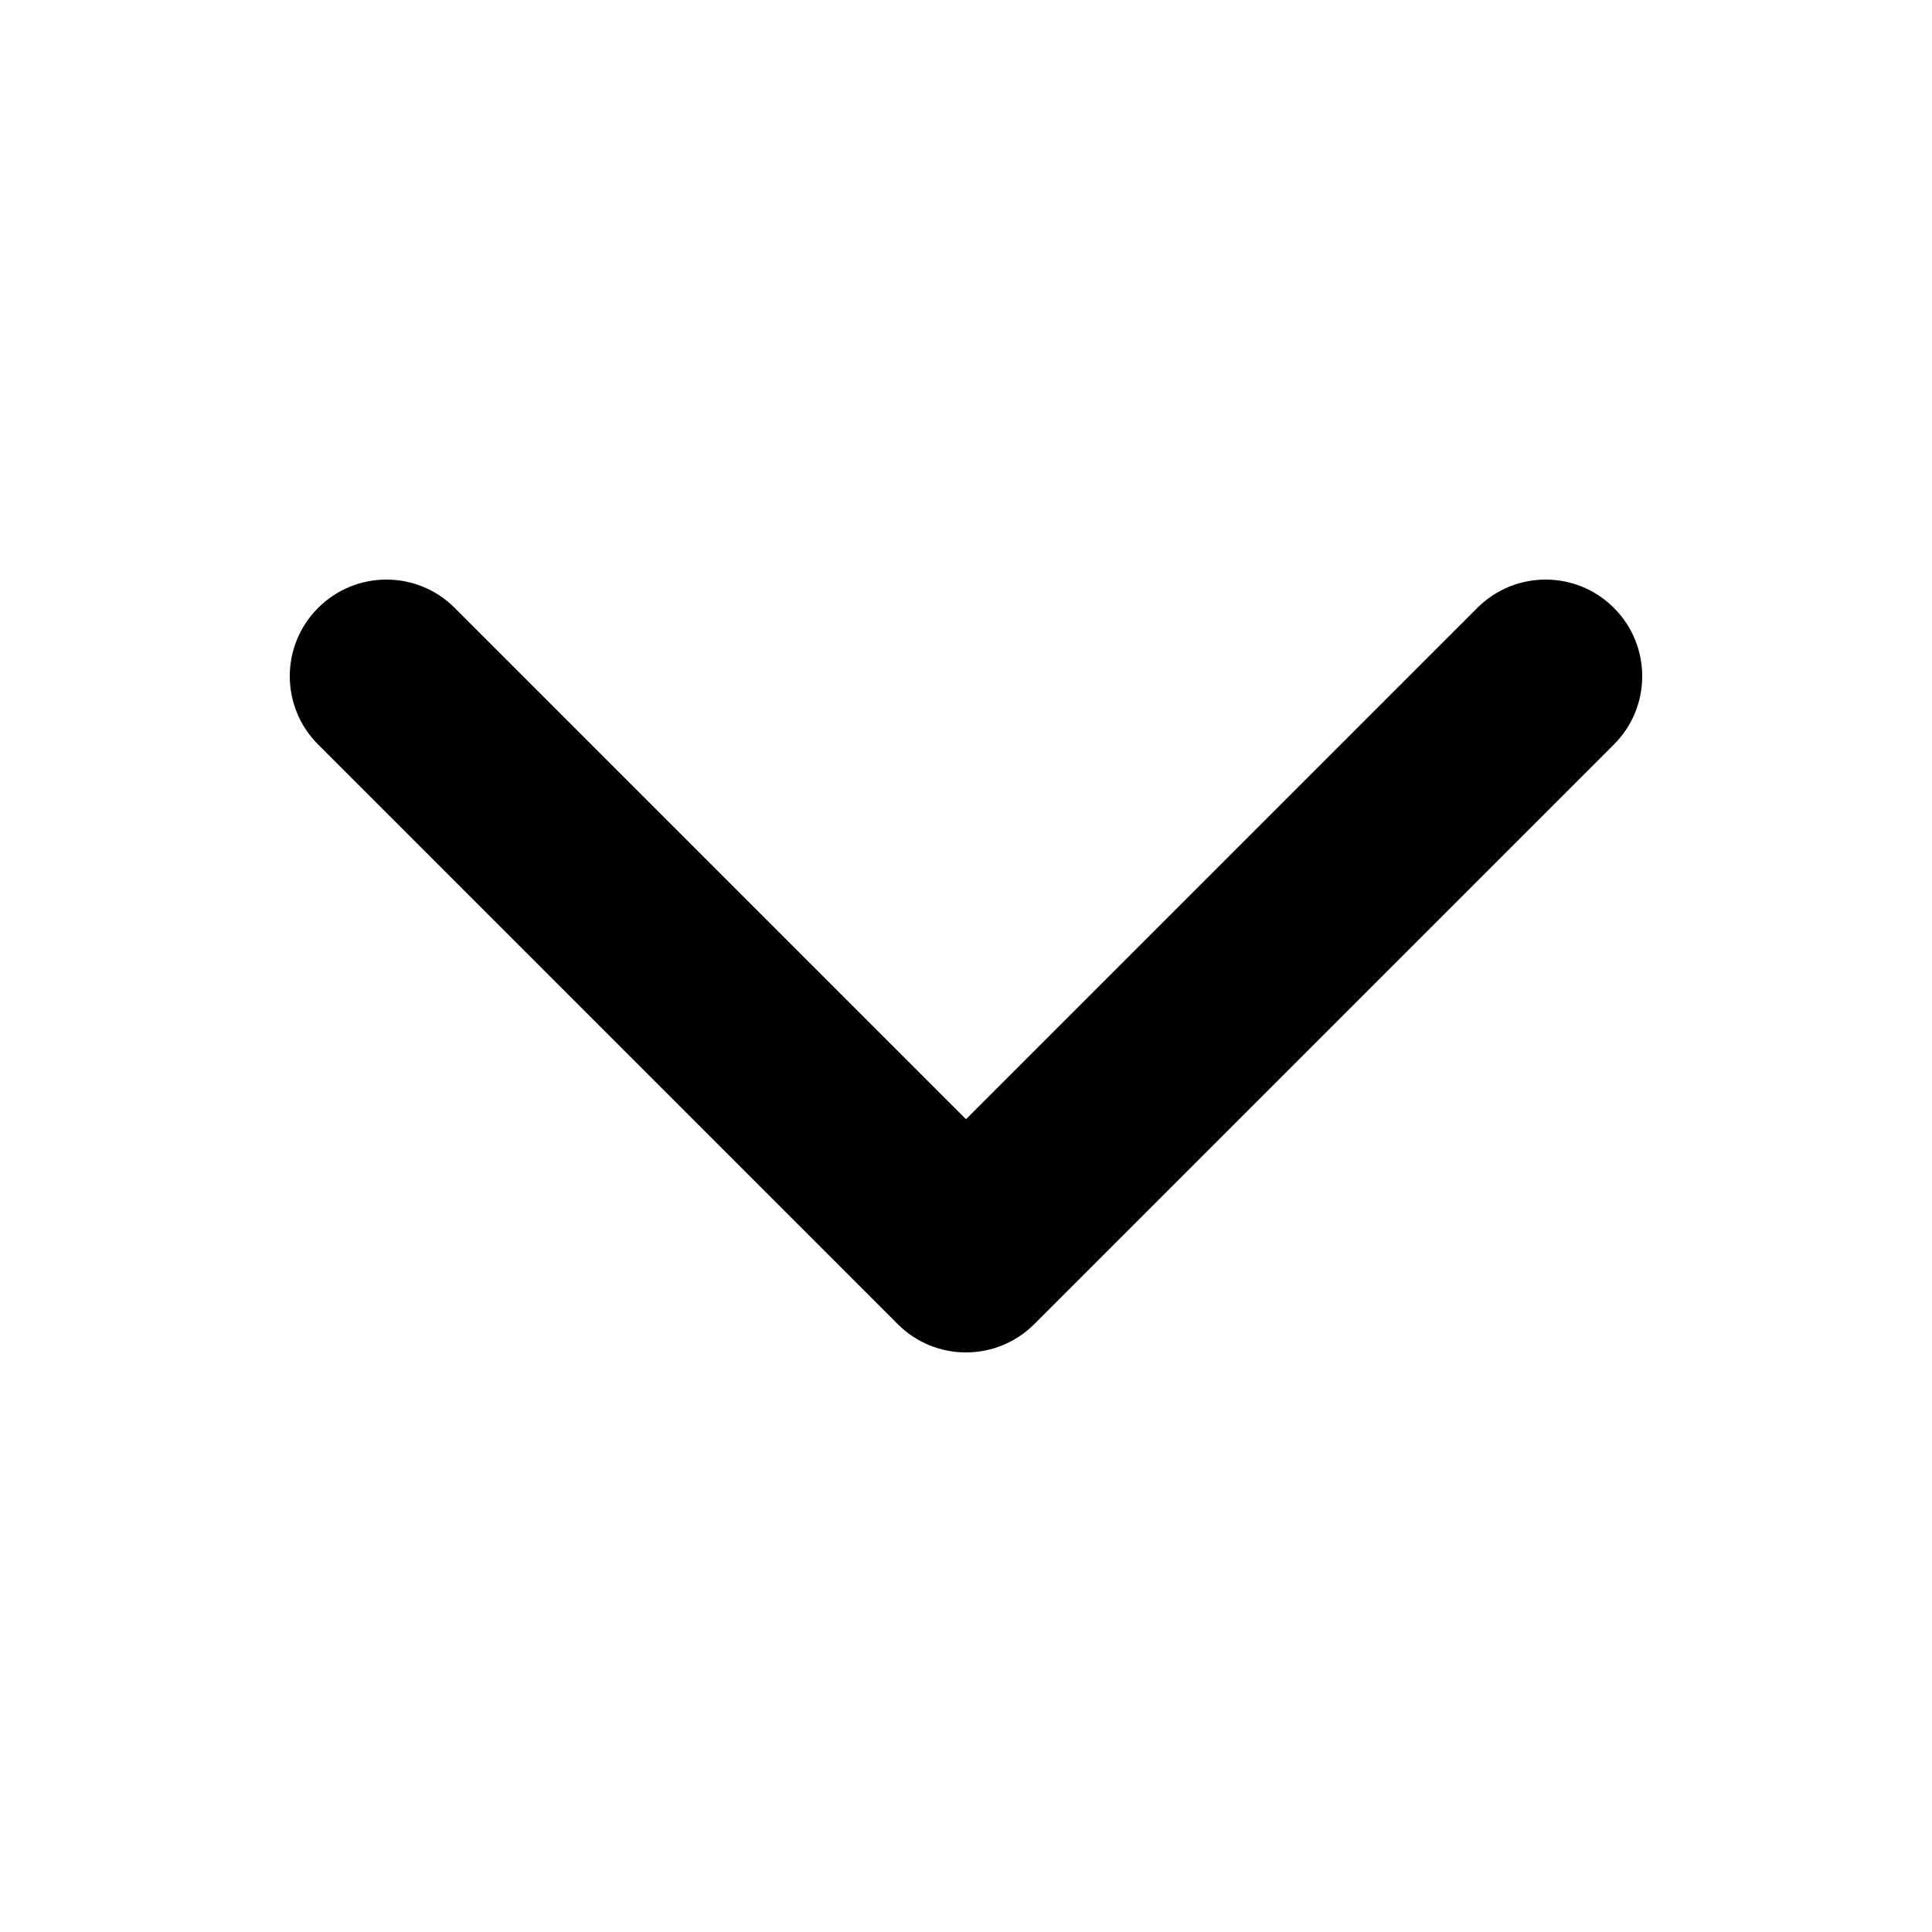
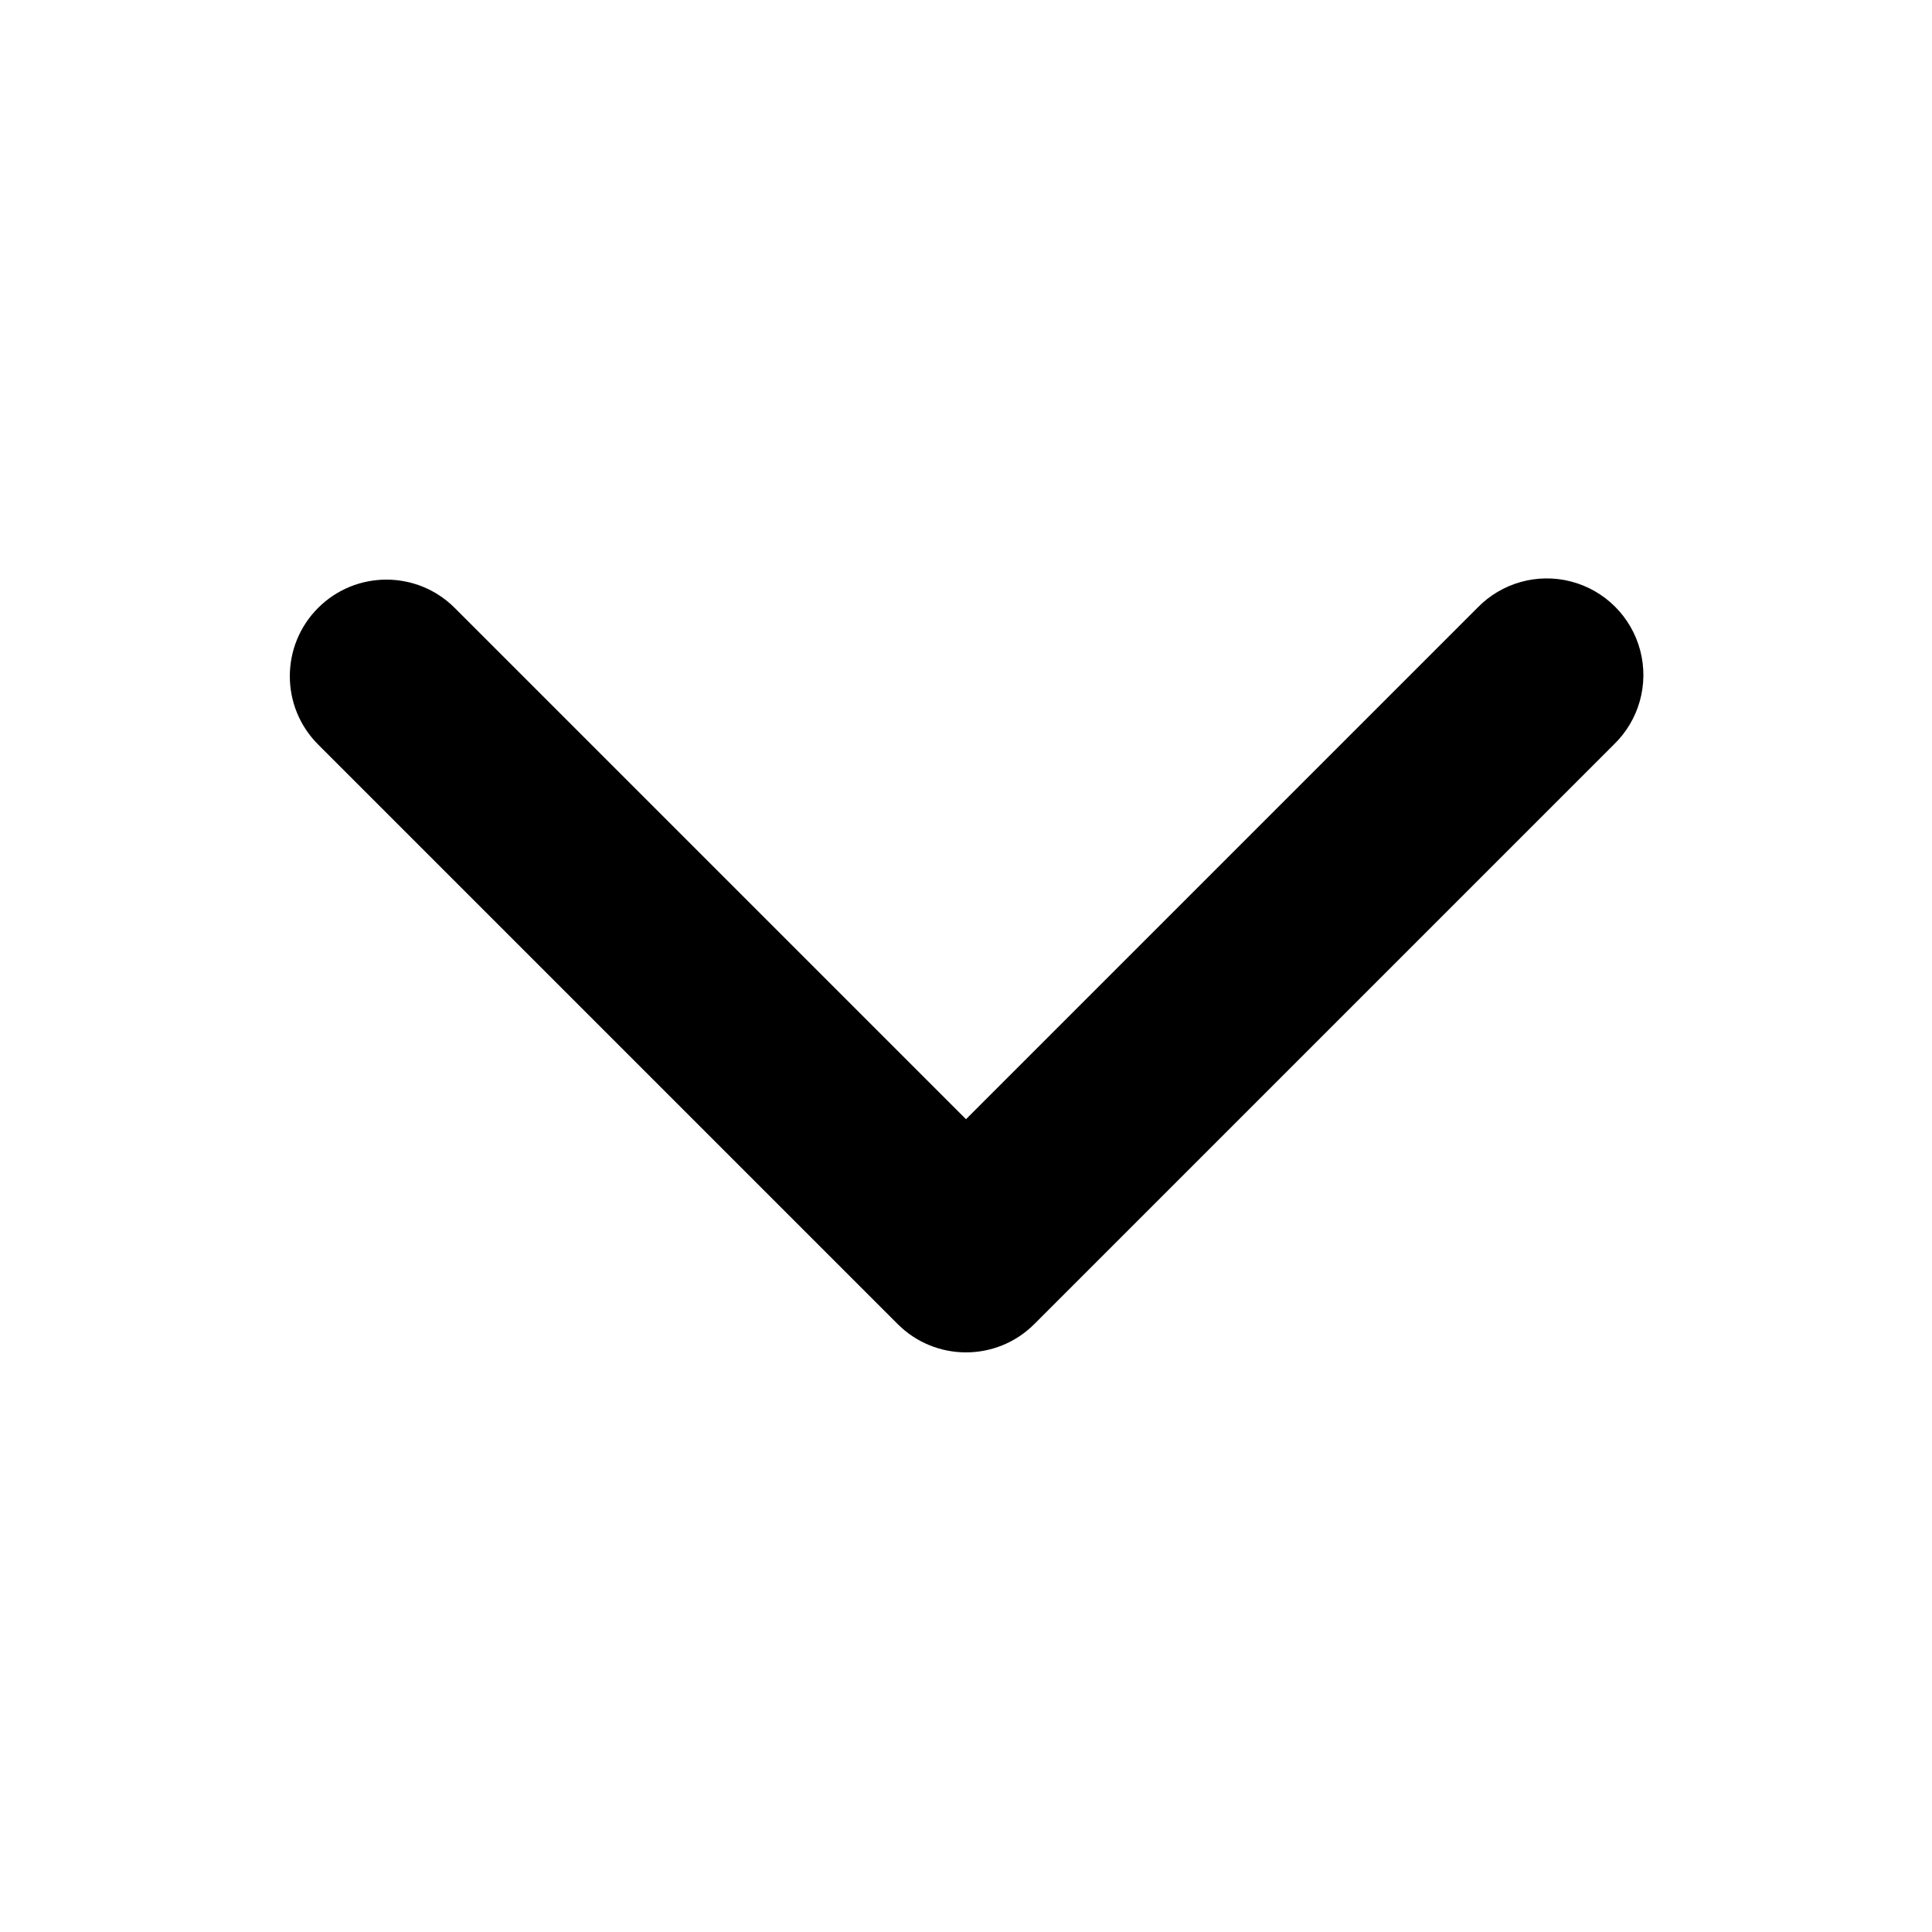
<svg xmlns="http://www.w3.org/2000/svg" width="20" height="20" fill="none">
-   <path fill-rule="evenodd" clip-rule="evenodd" d="M3.293 6.293c.391-.391 1.024-.391 1.414 0L10 11.586l5.293-5.293c.391-.391 1.024-.391 1.414 0 .391.391.391 1.024 0 1.414l-6 6c-.391.391-1.024.391-1.414 0l-6-6c-.391-.391-.391-1.024 0-1.414Z" fill="currentColor" />
+   <path fill-rule="evenodd" clip-rule="evenodd" d="M3.293 6.293a1 1 0 0 1 1.414 0L10 11.586l5.293-5.293a1 1 0 1 1 1.414 1.414l-6 6a1 1 0 0 1-1.414 0l-6-6a1 1 0 0 1 0-1.414" fill="currentColor" />
</svg>
